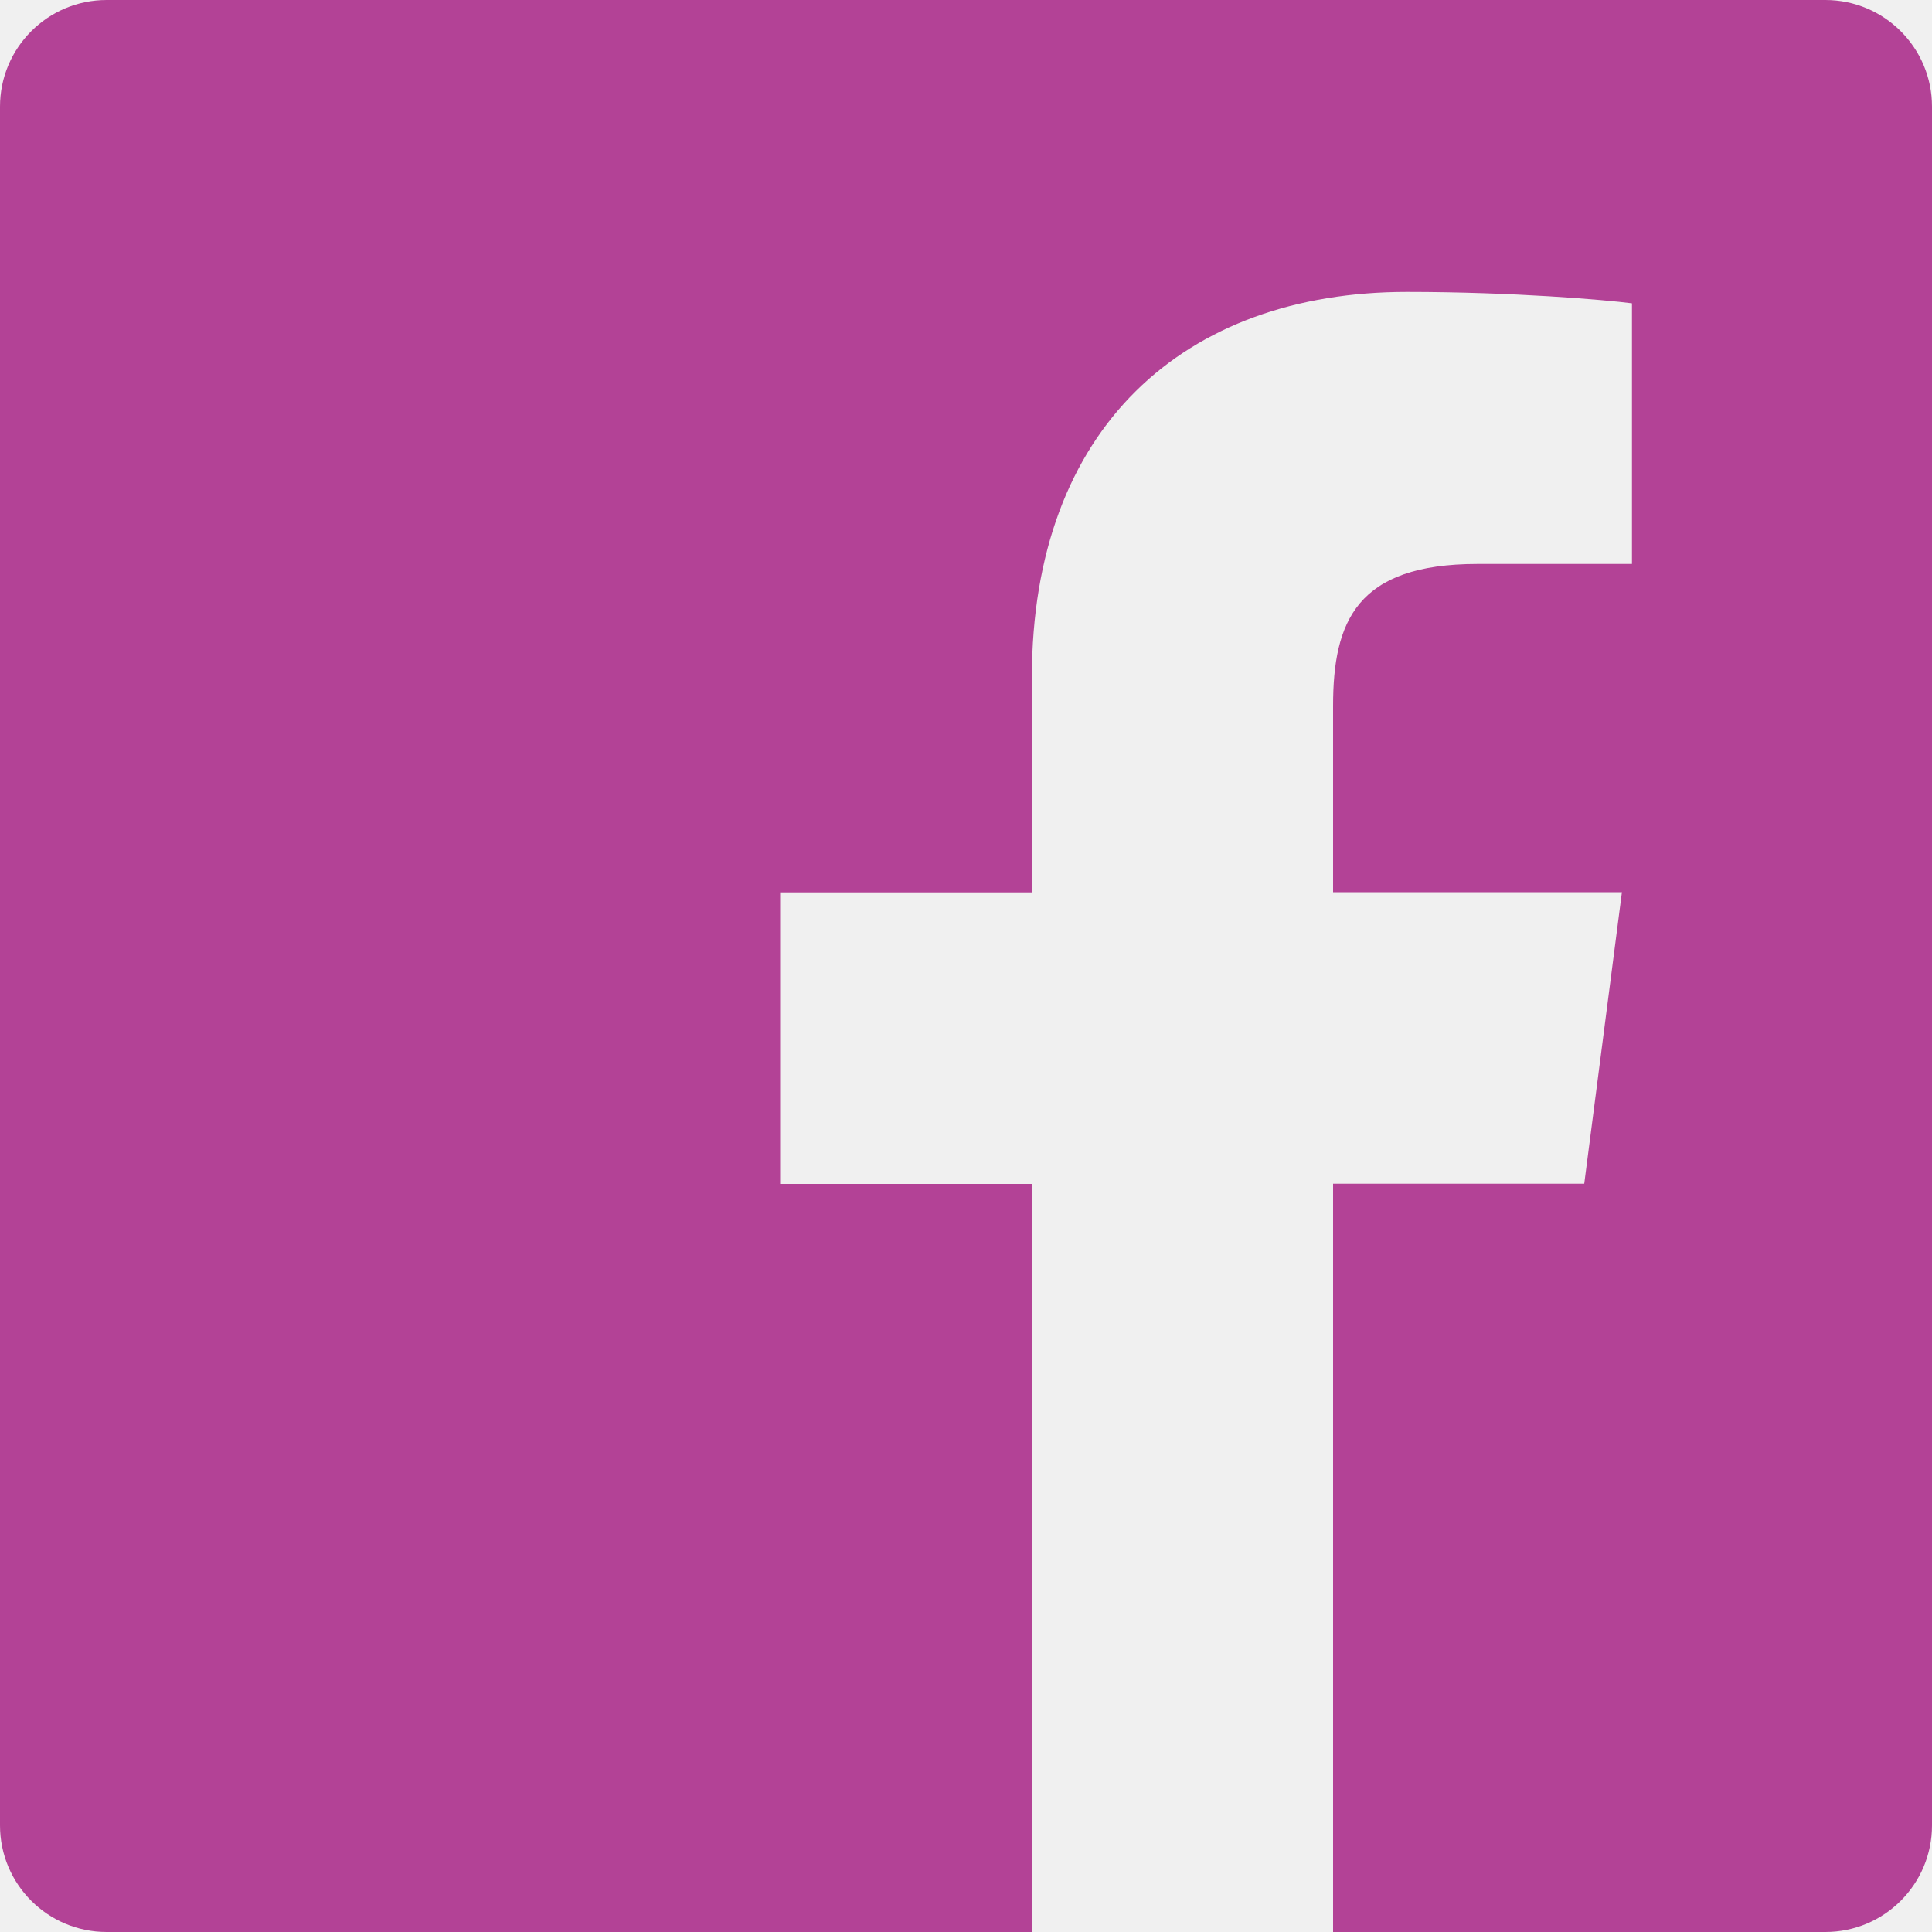
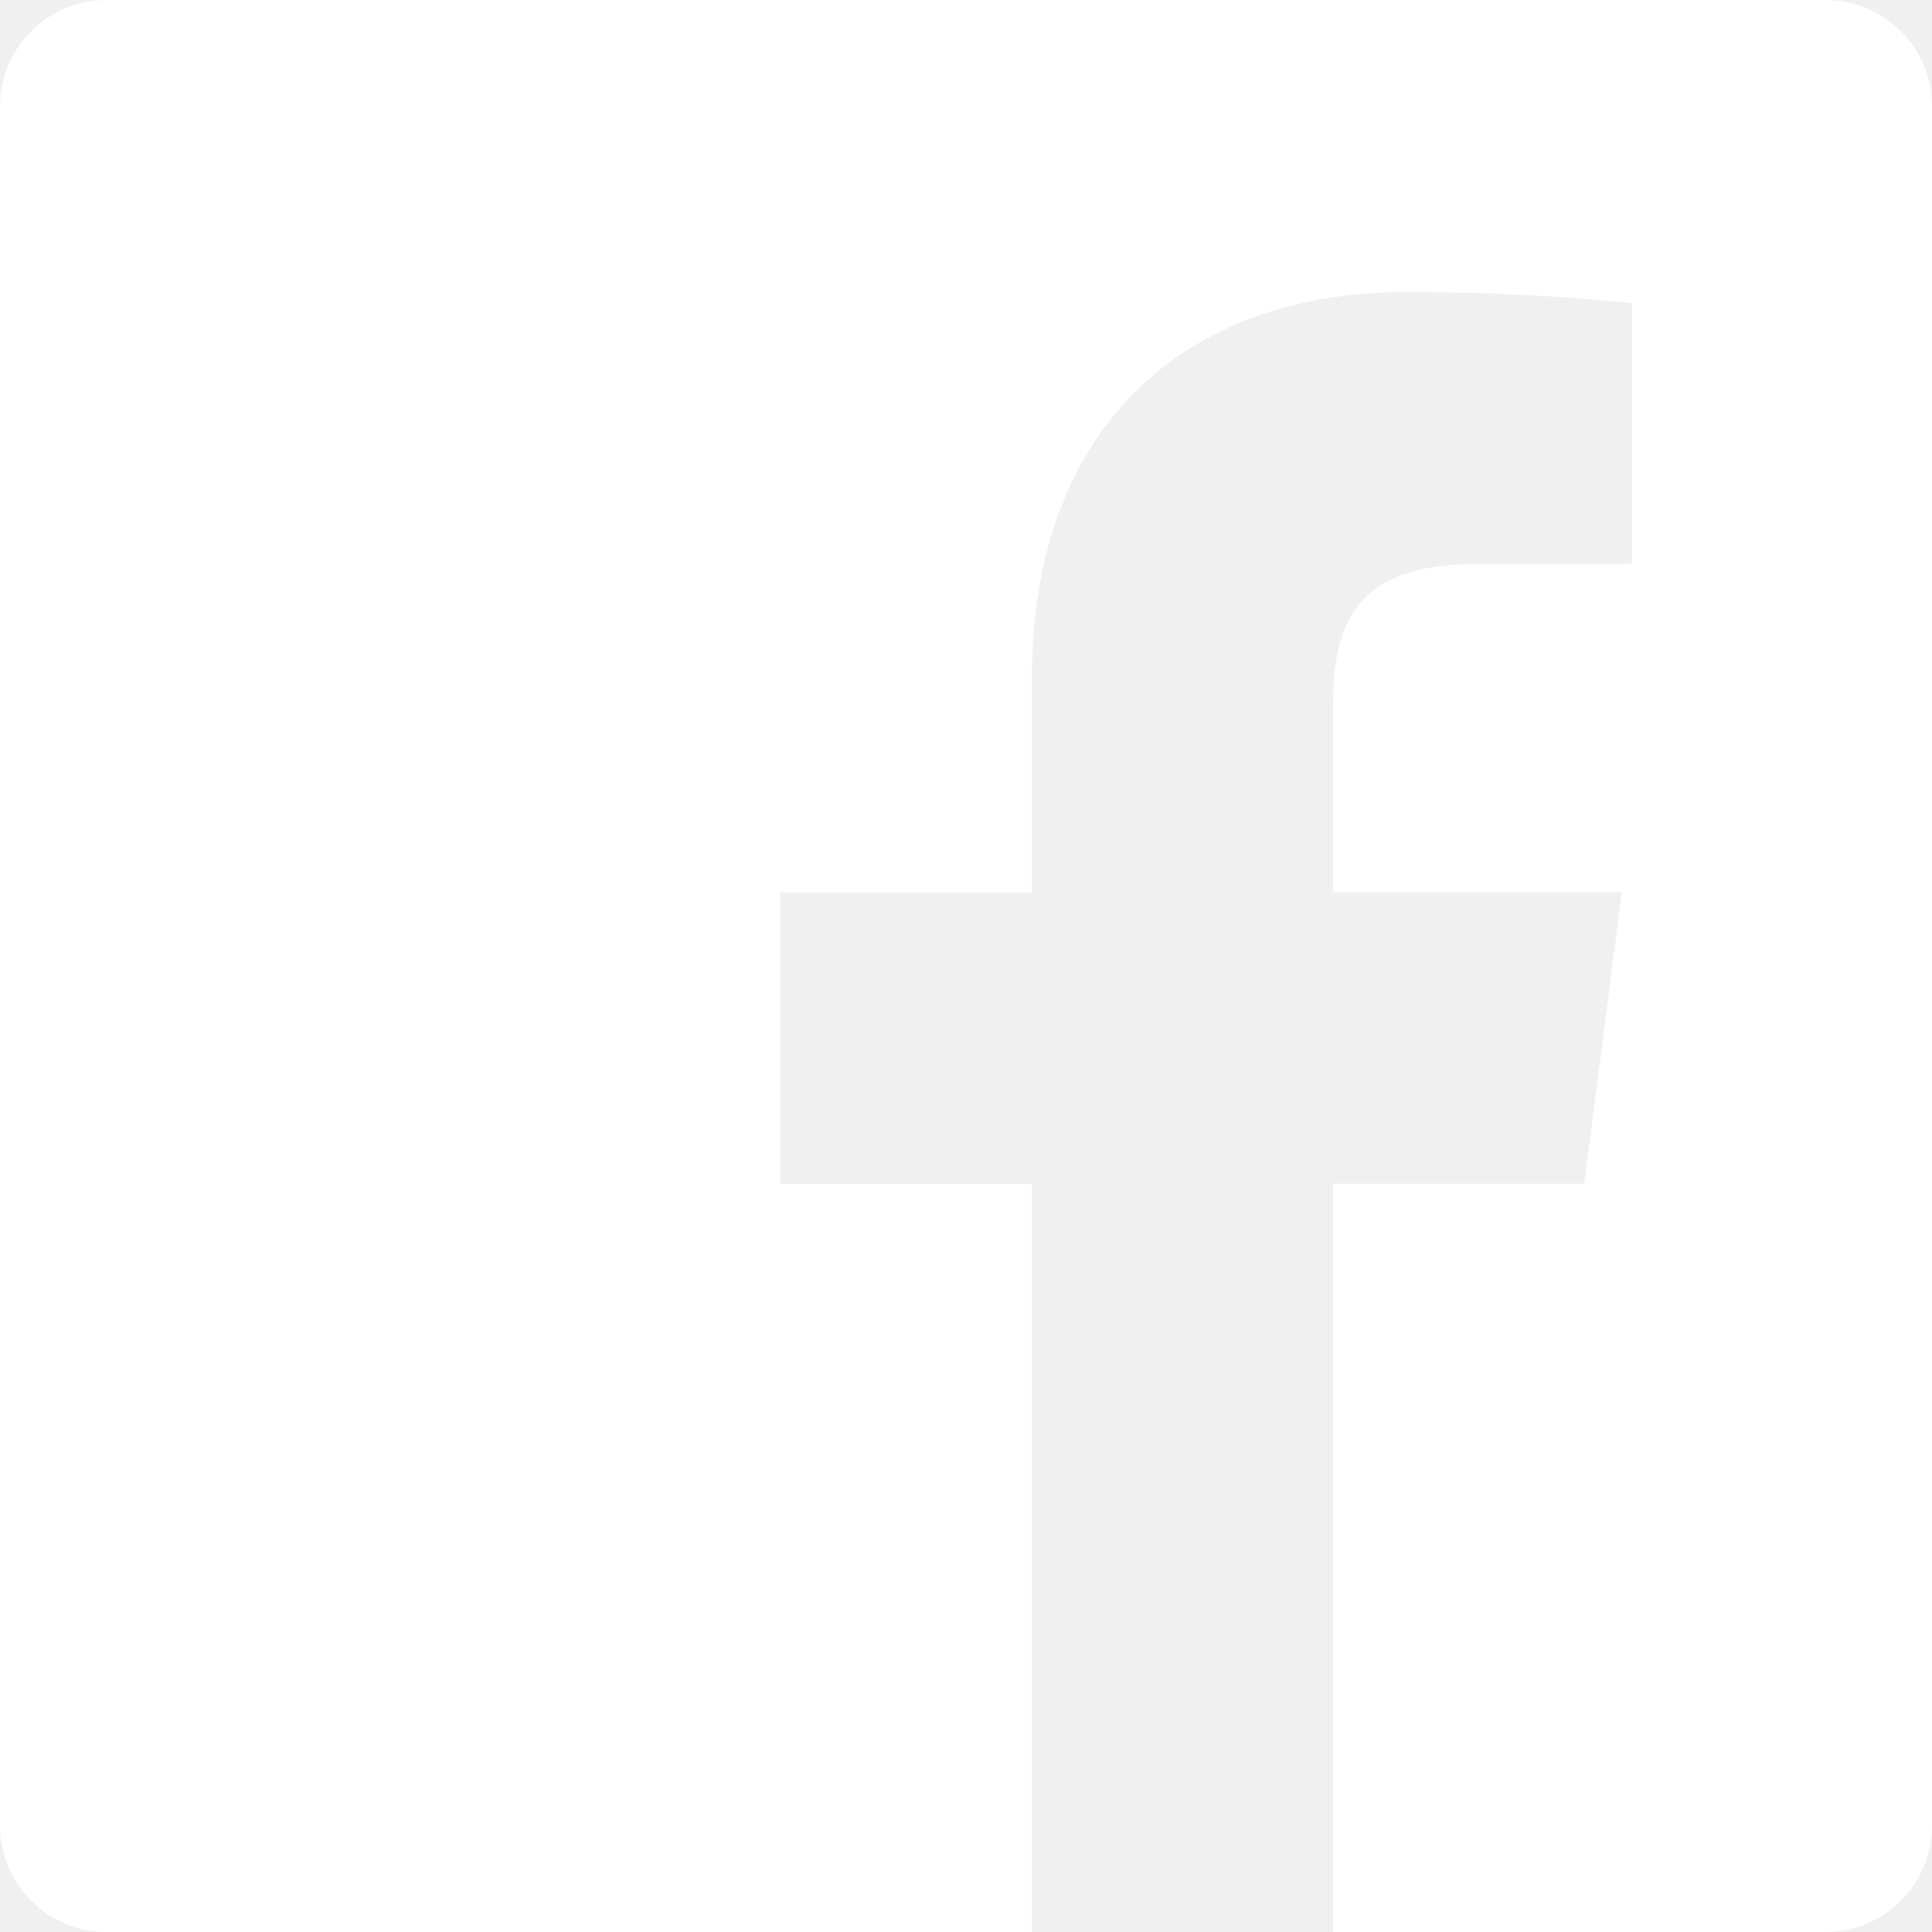
<svg xmlns="http://www.w3.org/2000/svg" version="1.1" id="Layer_1" x="0px" y="0px" viewBox="0 0 1000 1000" style="enable-background:new 0 0 1000 1000;" xml:space="preserve">
-   <path fill="#b34296" d="M1000,55.2v889.6c0,30.5-24.7,55.2-55.2,55.2H690V612.7h130l19.5-150.9H690v-96.4c0-43.7,12.1-73.5,74.8-73.5l79.9,0V157  c-13.8-1.8-61.3-5.9-116.5-5.9c-115.2,0-194.1,70.3-194.1,199.5v111.3H403.8v150.9h130.3V1000H55.2C24.7,1000,0,975.3,0,944.8V55.2  C0,24.7,24.7,0,55.2,0h889.6C975.3,0,1000,24.7,1000,55.2z" />
+   <path fill="#fff" d="M1000,55.2v889.6c0,30.5-24.7,55.2-55.2,55.2H690V612.7h130l19.5-150.9H690v-96.4c0-43.7,12.1-73.5,74.8-73.5l79.9,0V157  c-13.8-1.8-61.3-5.9-116.5-5.9c-115.2,0-194.1,70.3-194.1,199.5v111.3H403.8v150.9h130.3V1000H55.2C24.7,1000,0,975.3,0,944.8V55.2  C0,24.7,24.7,0,55.2,0h889.6C975.3,0,1000,24.7,1000,55.2z" />
</svg>
